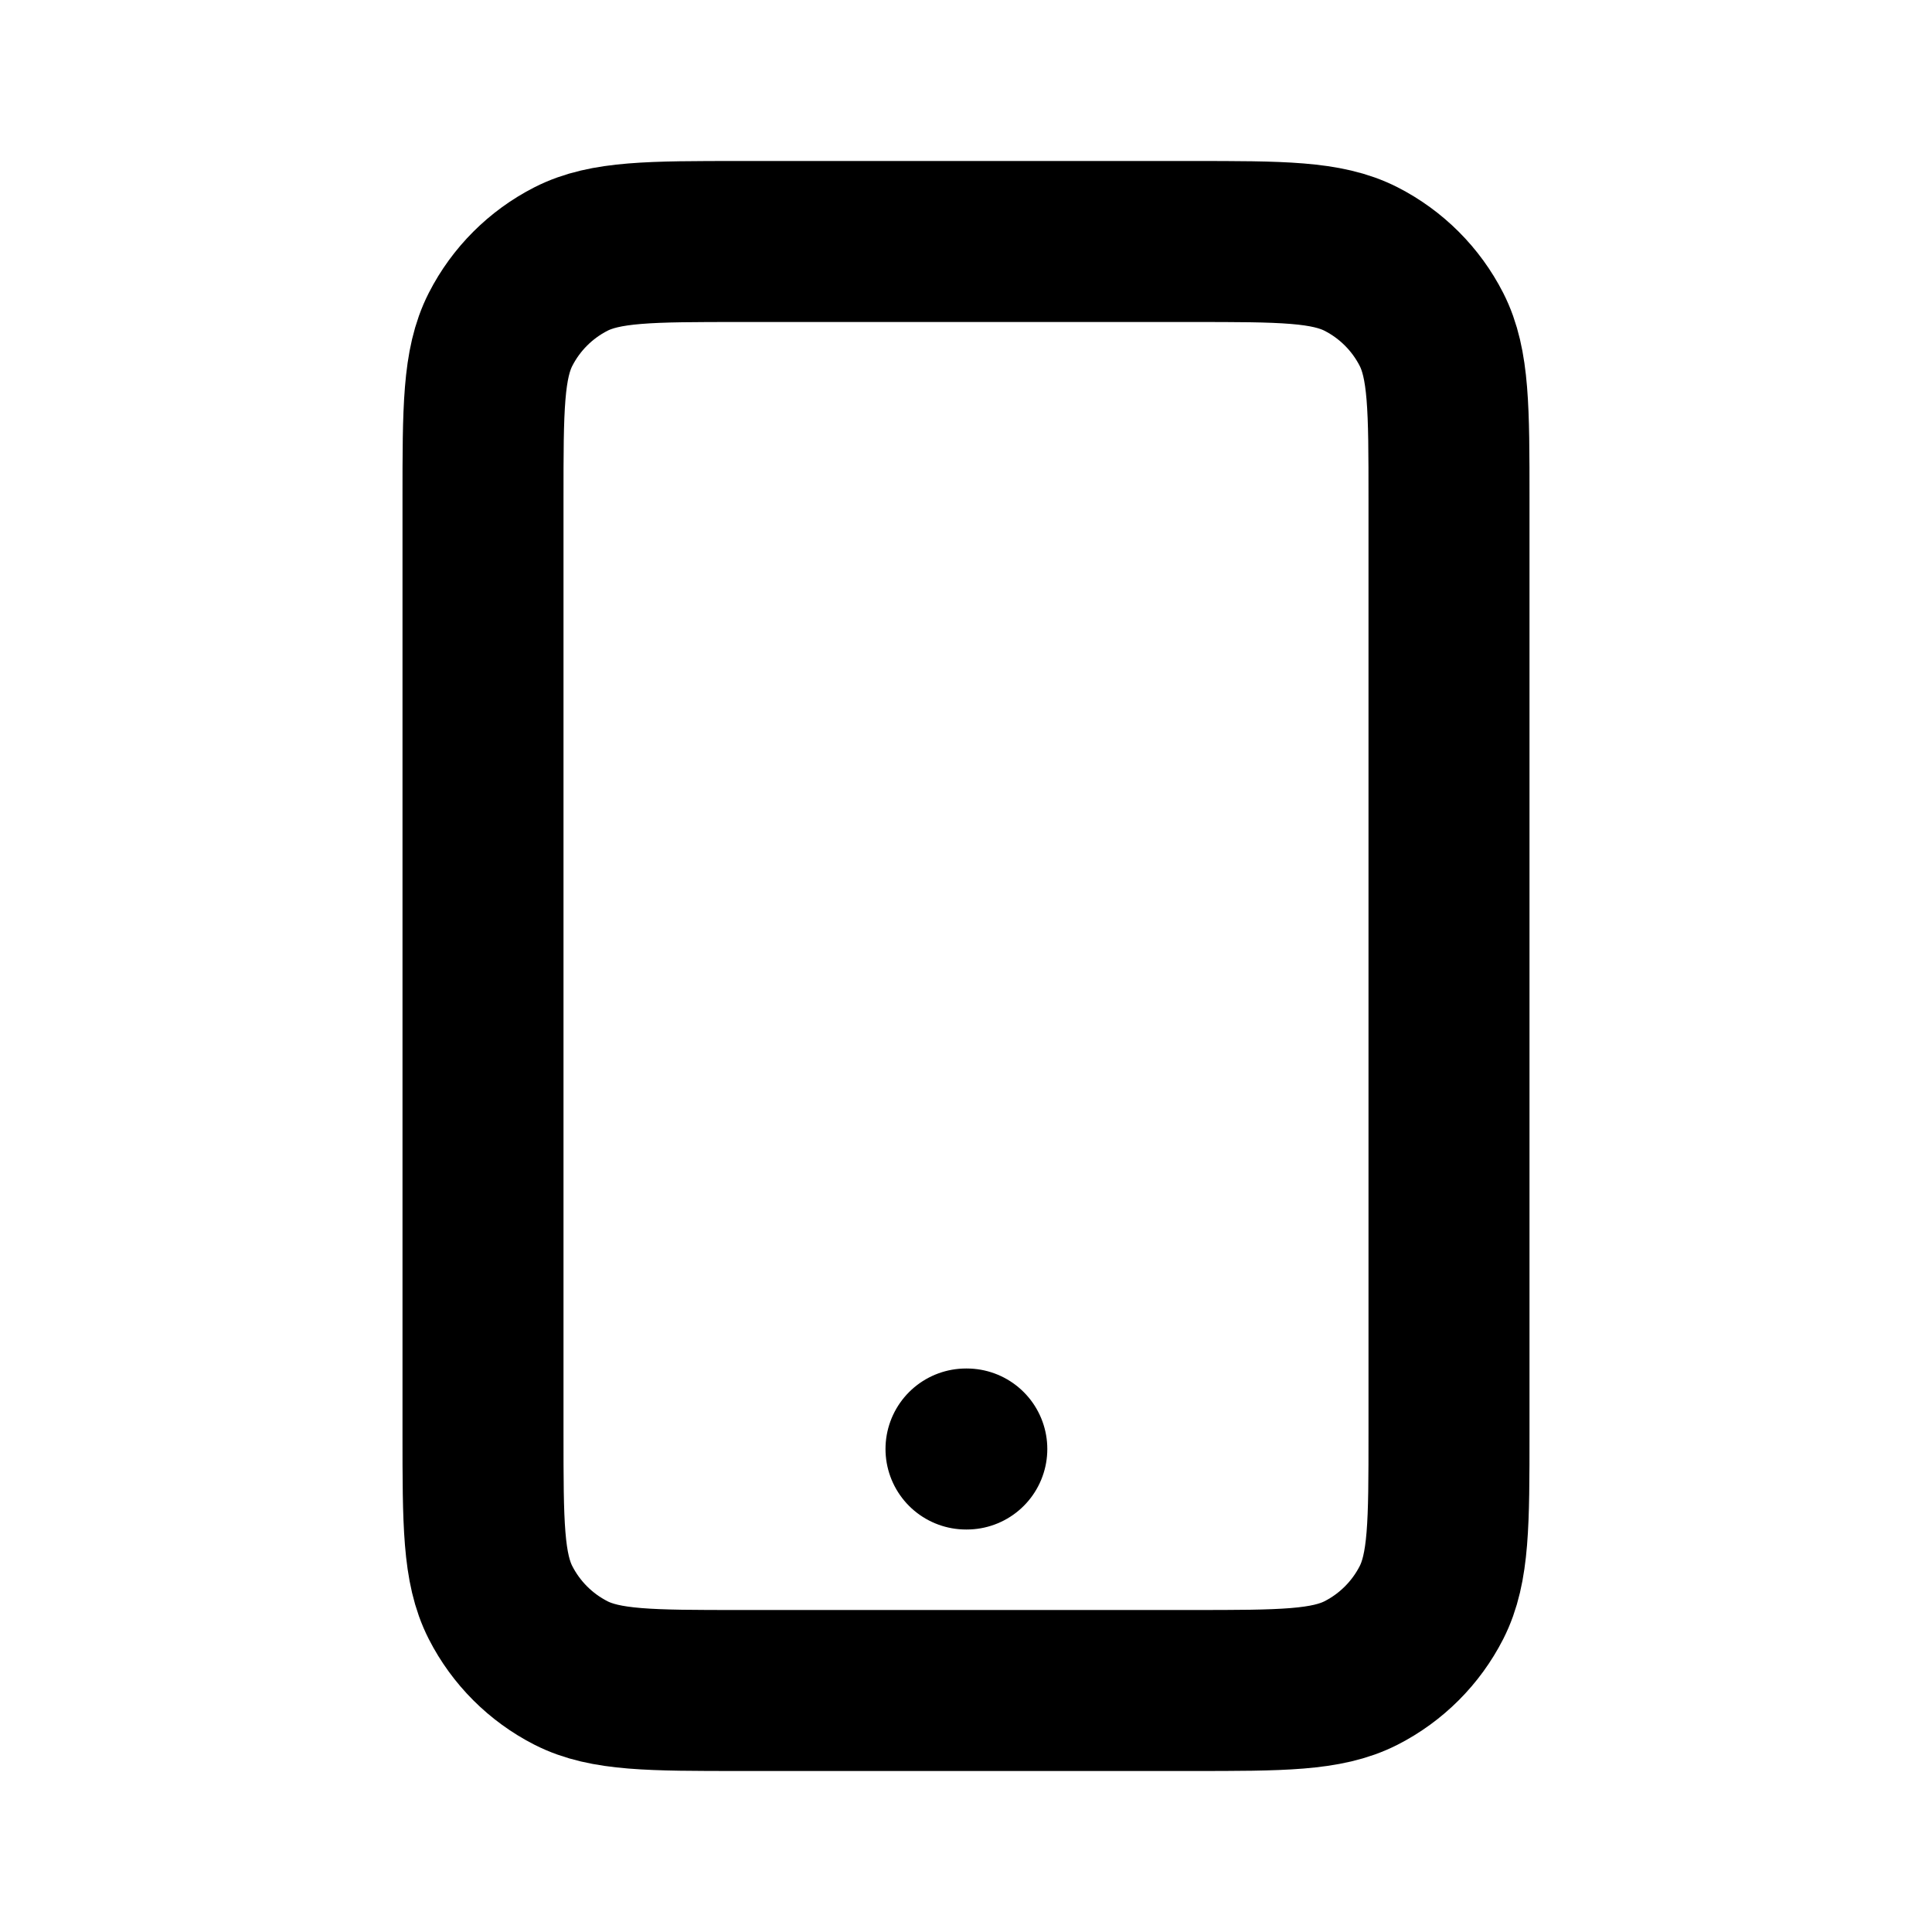
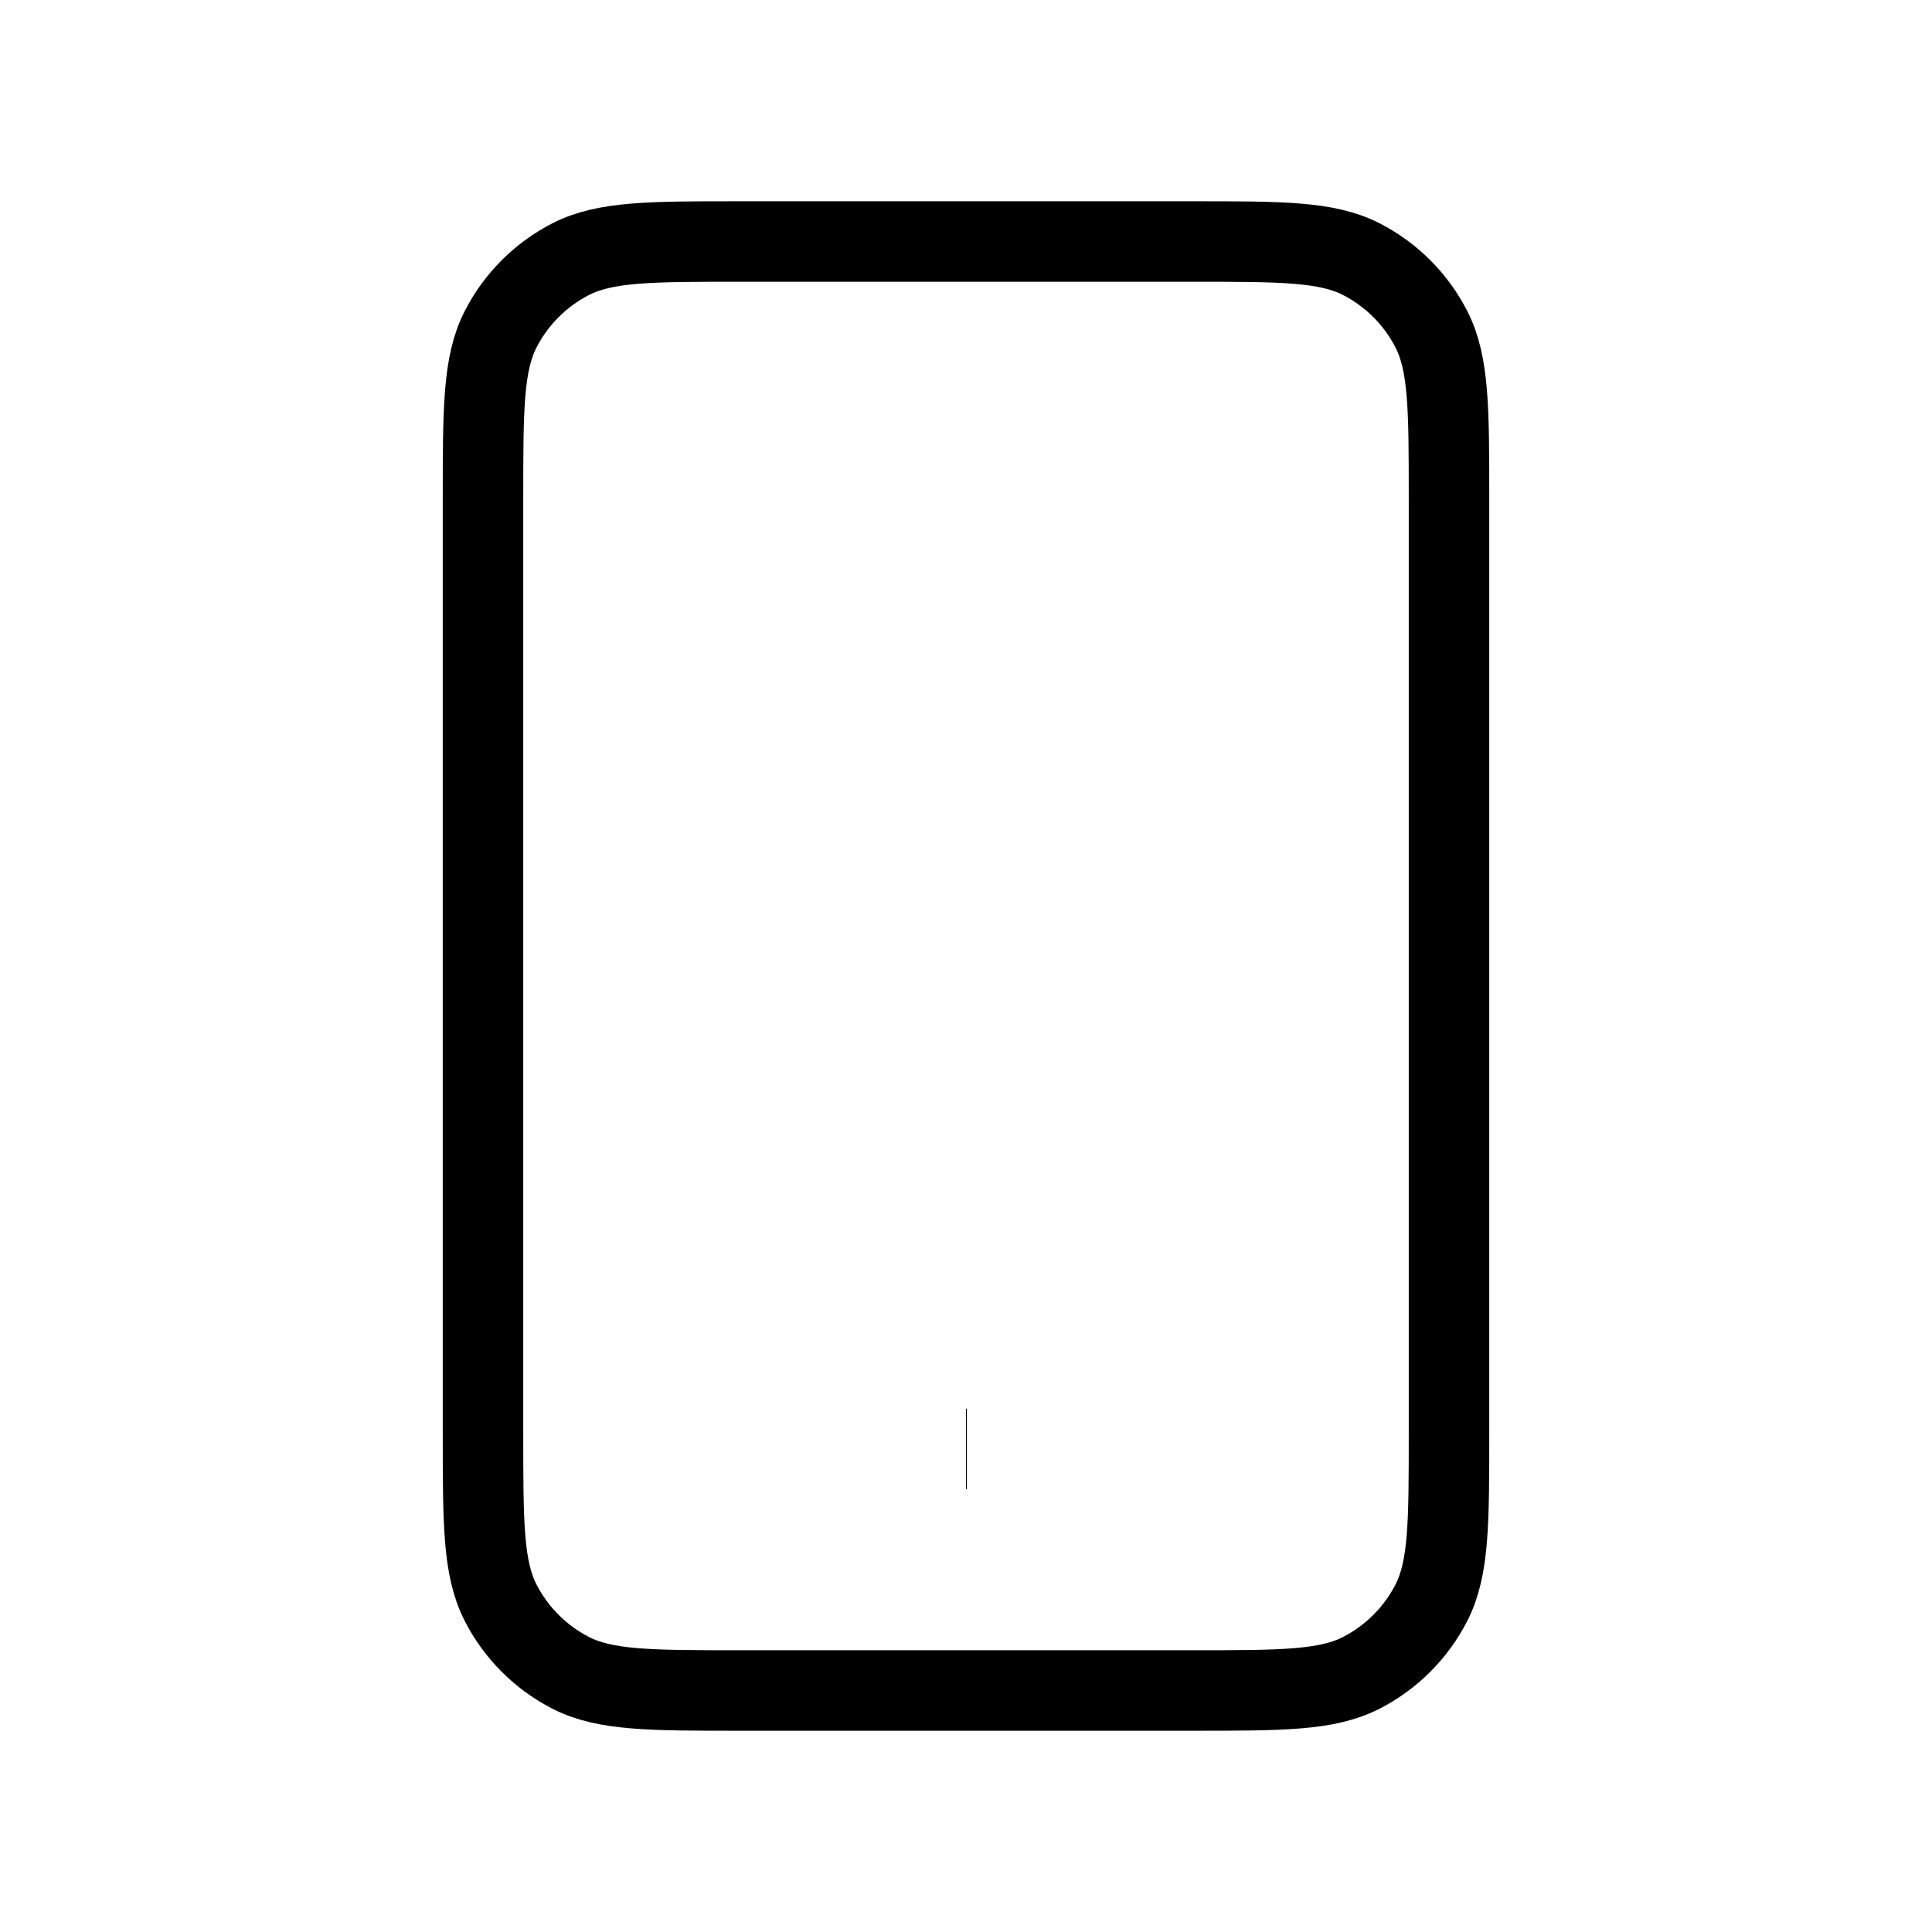
<svg xmlns="http://www.w3.org/2000/svg" viewBox="0 0 24 24" fill="none">
-   <g id="SVGRepo_bgCarrier" stroke-width="0" />
-   <g id="SVGRepo_tracerCarrier" stroke-linecap="round" stroke-linejoin="round" />
+   <g id="SVGRepo_bgCarrier" strokeWidth="0" />
+   <g id="SVGRepo_tracerCarrier" strokeLinecap="round" strokeLinejoin="round" />
  <g id="SVGRepo_iconCarrier">
-     <path d="M12 18H12.01M9.2 21H14.8C15.92 21 16.48 21 16.908 20.782C17.284 20.59 17.59 20.284 17.782 19.908C18 19.48 18 18.92 18 17.8V6.2C18 5.08 18 4.52 17.782 4.092C17.59 3.716 17.284 3.41 16.908 3.218C16.48 3 15.92 3 14.8 3H9.2C8.08 3 7.52 3 7.092 3.218C6.716 3.41 6.41 3.716 6.218 4.092C6 4.52 6 5.08 6 6.2V17.8C6 18.92 6 19.48 6.218 19.908C6.41 20.284 6.716 20.59 7.092 20.782C7.52 21 8.08 21 9.2 21Z" stroke="#000000" stroke-width="2" stroke-linecap="round" stroke-linejoin="round" />
+     <path d="M12 18H12.01M9.2 21H14.8C15.92 21 16.48 21 16.908 20.782C17.284 20.59 17.59 20.284 17.782 19.908C18 19.48 18 18.92 18 17.8V6.2C18 5.08 18 4.52 17.782 4.092C17.59 3.716 17.284 3.41 16.908 3.218C16.48 3 15.92 3 14.8 3H9.2C8.08 3 7.52 3 7.092 3.218C6.716 3.41 6.41 3.716 6.218 4.092C6 4.52 6 5.08 6 6.2V17.8C6 18.92 6 19.48 6.218 19.908C6.41 20.284 6.716 20.59 7.092 20.782C7.52 21 8.08 21 9.2 21Z" stroke="#000000" strokeWidth="2" strokeLinecap="round" strokeLinejoin="round" />
  </g>
</svg>
